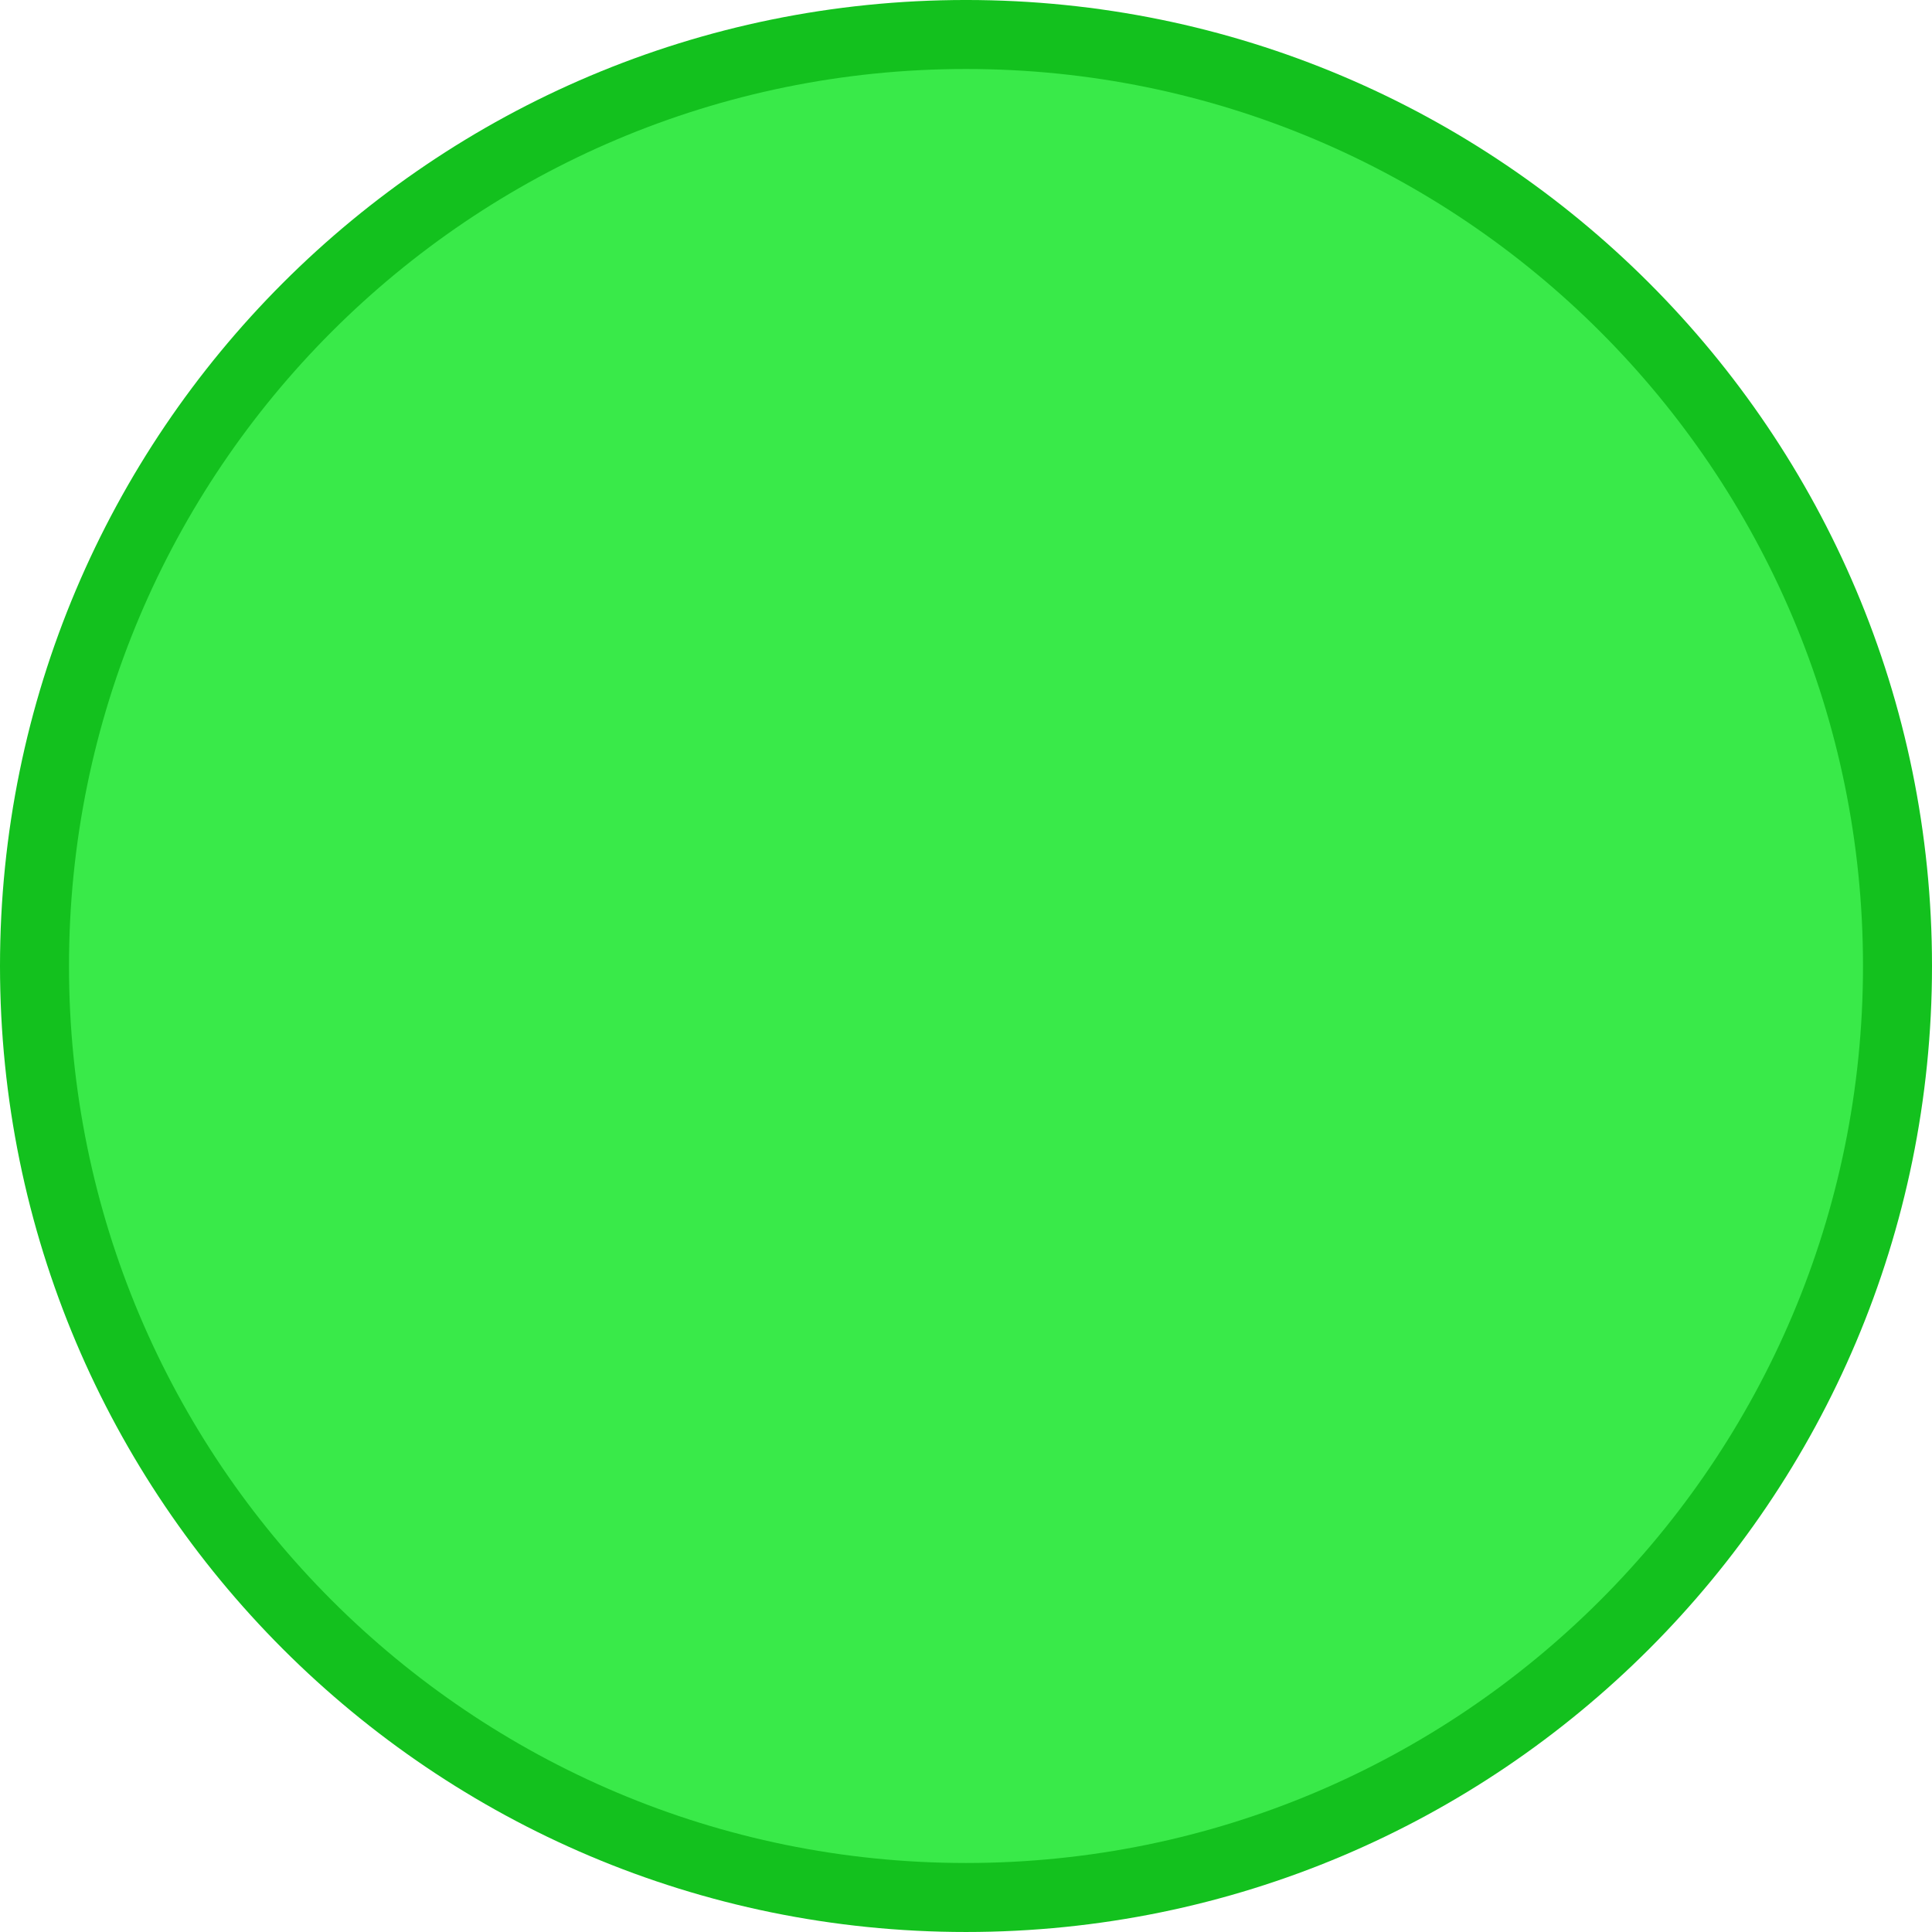
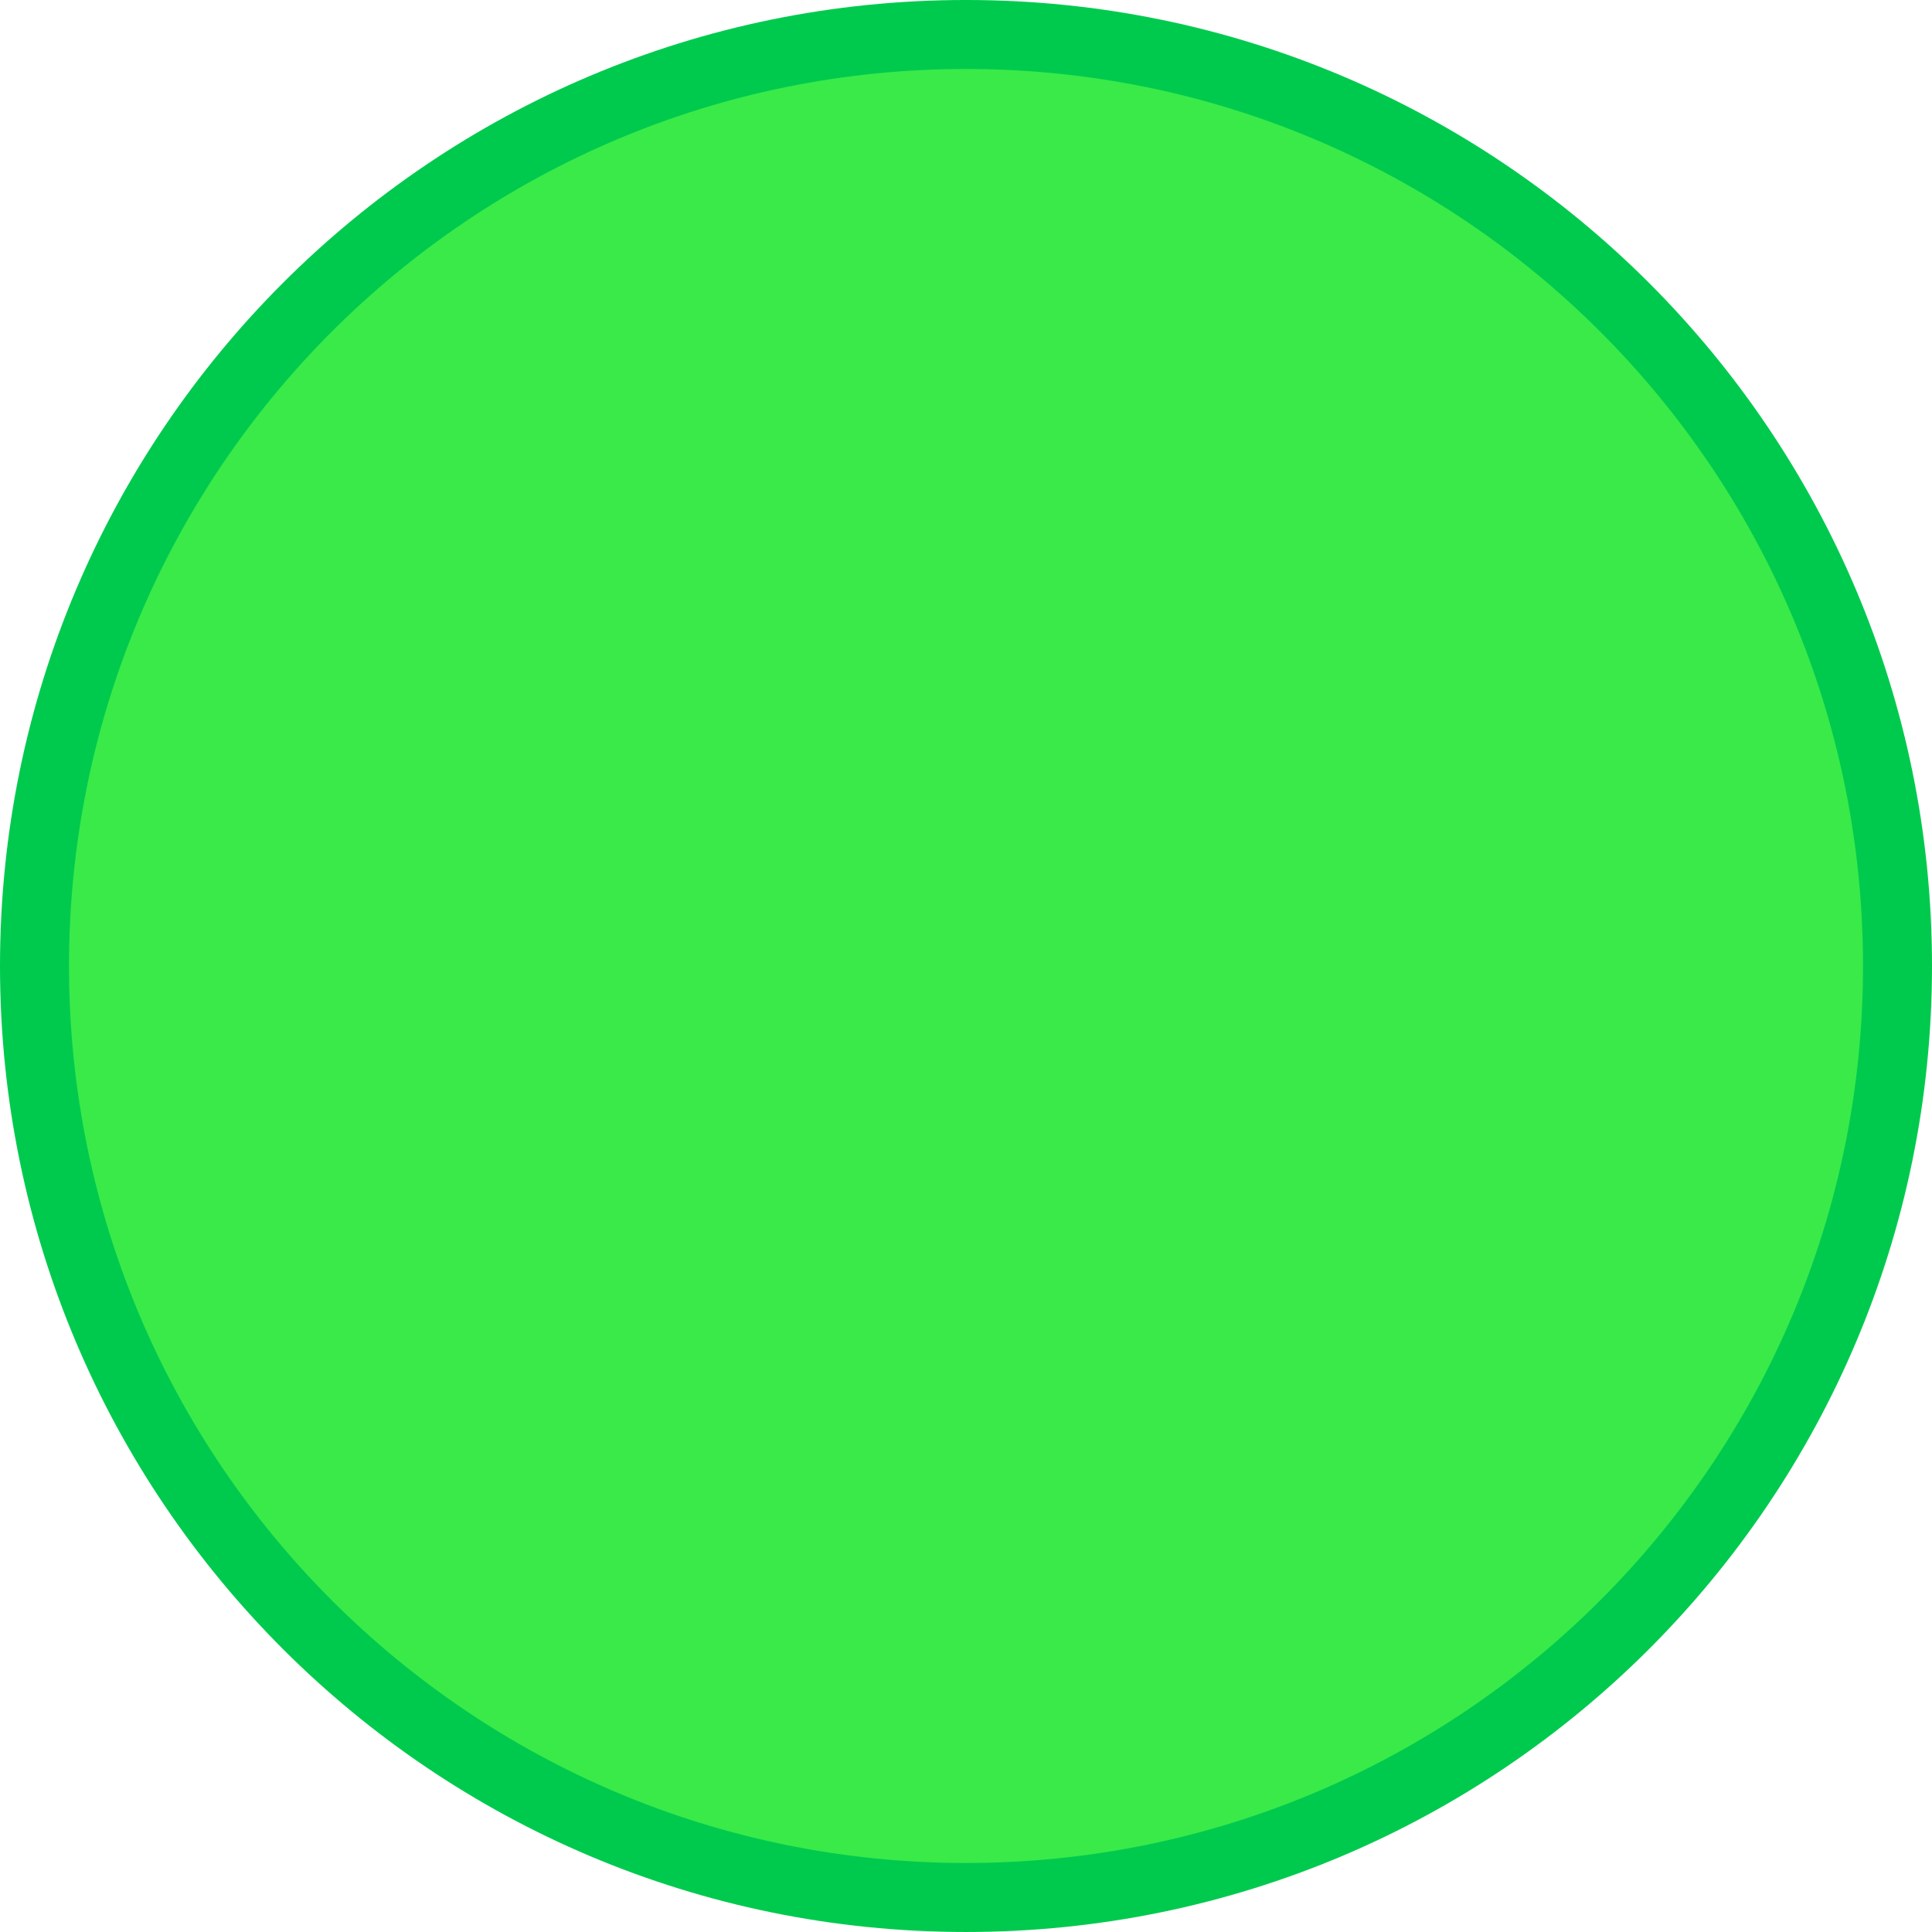
<svg xmlns="http://www.w3.org/2000/svg" width="14" height="14" version="1.1" style="enable-background:new" id="svg8">
  <defs id="defs12" />
  <g transform="translate(-5,-1033.362)" id="g6">
-     <path style="fill:#13c11e;fill-opacity:1;fill-rule:evenodd;stroke:none" d="m 12,1047.362 c 3.866,0 7,-3.134 7,-7 0,-3.866 -3.134,-7 -7,-7 -3.866,0 -7,3.134 -7,7 0,3.866 3.134,7 7,7" id="path2" />
+     <path style="fill:#00CA4E;fill-opacity:1;fill-rule:evenodd;stroke:none" d="m 12,1047.362 c 3.866,0 7,-3.134 7,-7 0,-3.866 -3.134,-7 -7,-7 -3.866,0 -7,3.134 -7,7 0,3.866 3.134,7 7,7" id="path2" />
    <path style="opacity:1;fill:#39ea49;fill-opacity:1;fill-rule:evenodd;stroke:none" d="m 12,1046.862 c 3.59,0 6.5,-2.91 6.5,-6.5 0,-3.59 -2.91,-6.5 -6.5,-6.5 -3.59,0 -6.5,2.91 -6.5,6.5 0,3.59 2.91,6.5 6.5,6.5" id="path4" />
  </g>
</svg>
